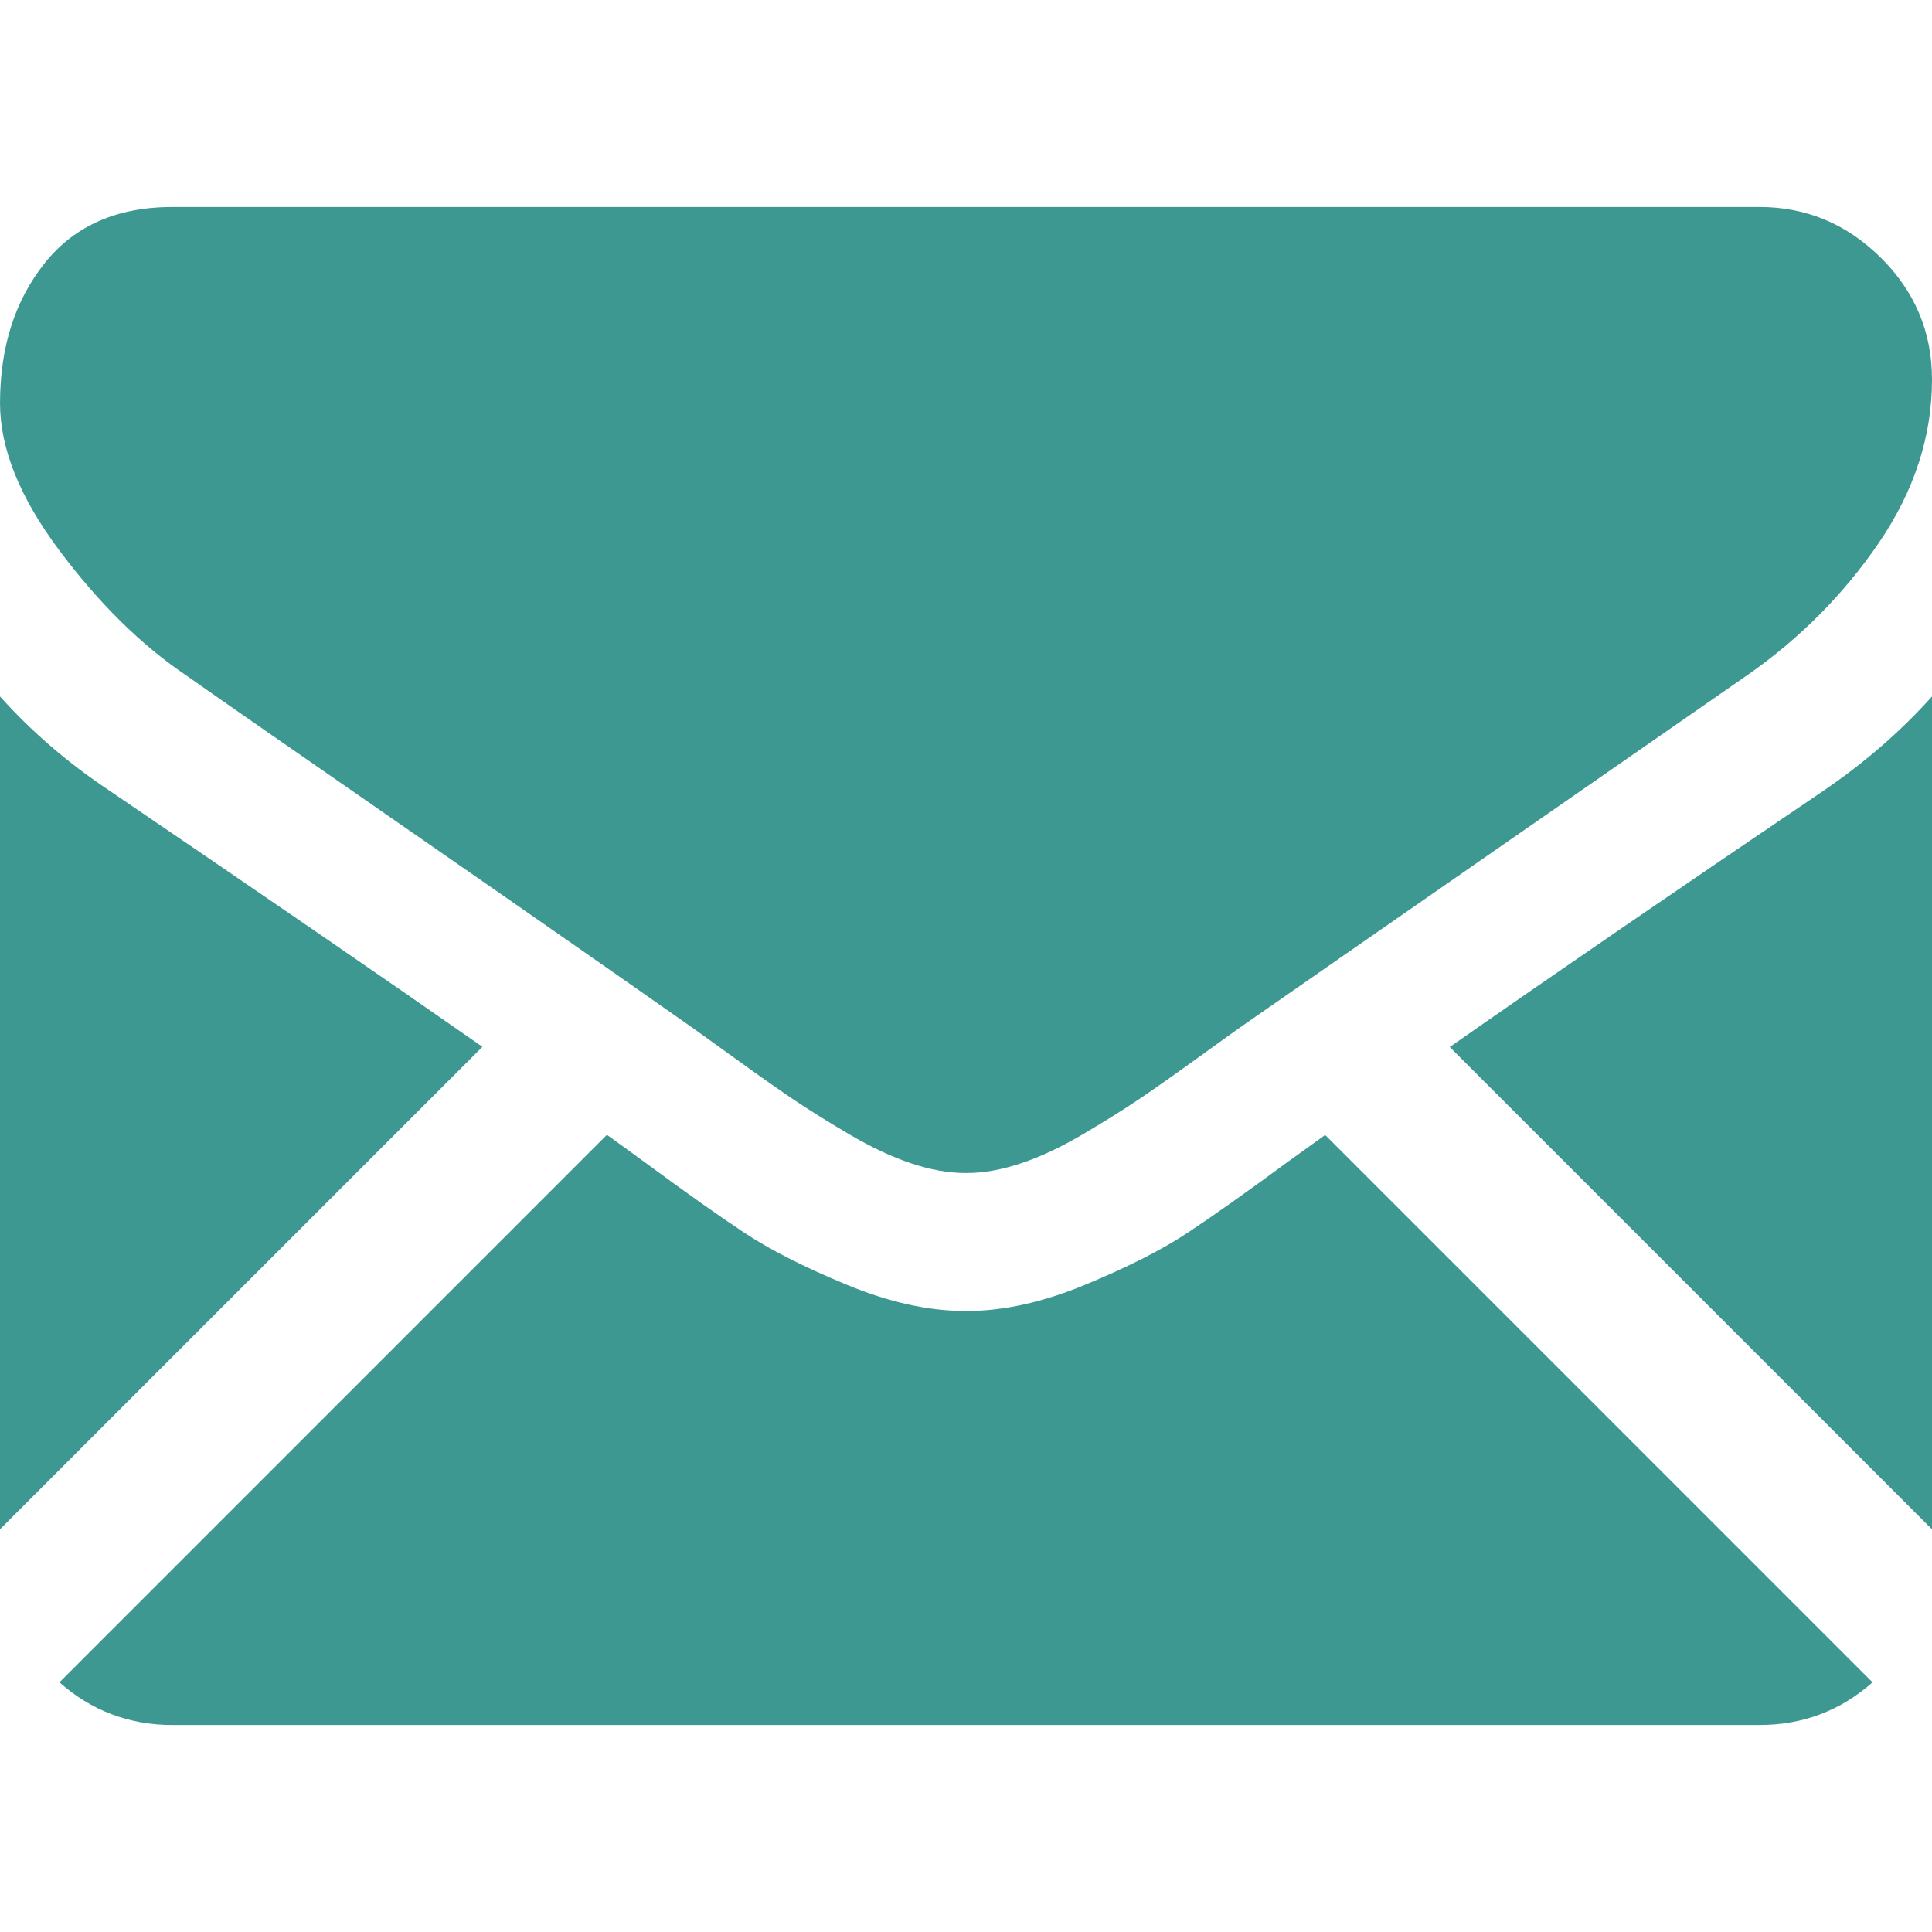
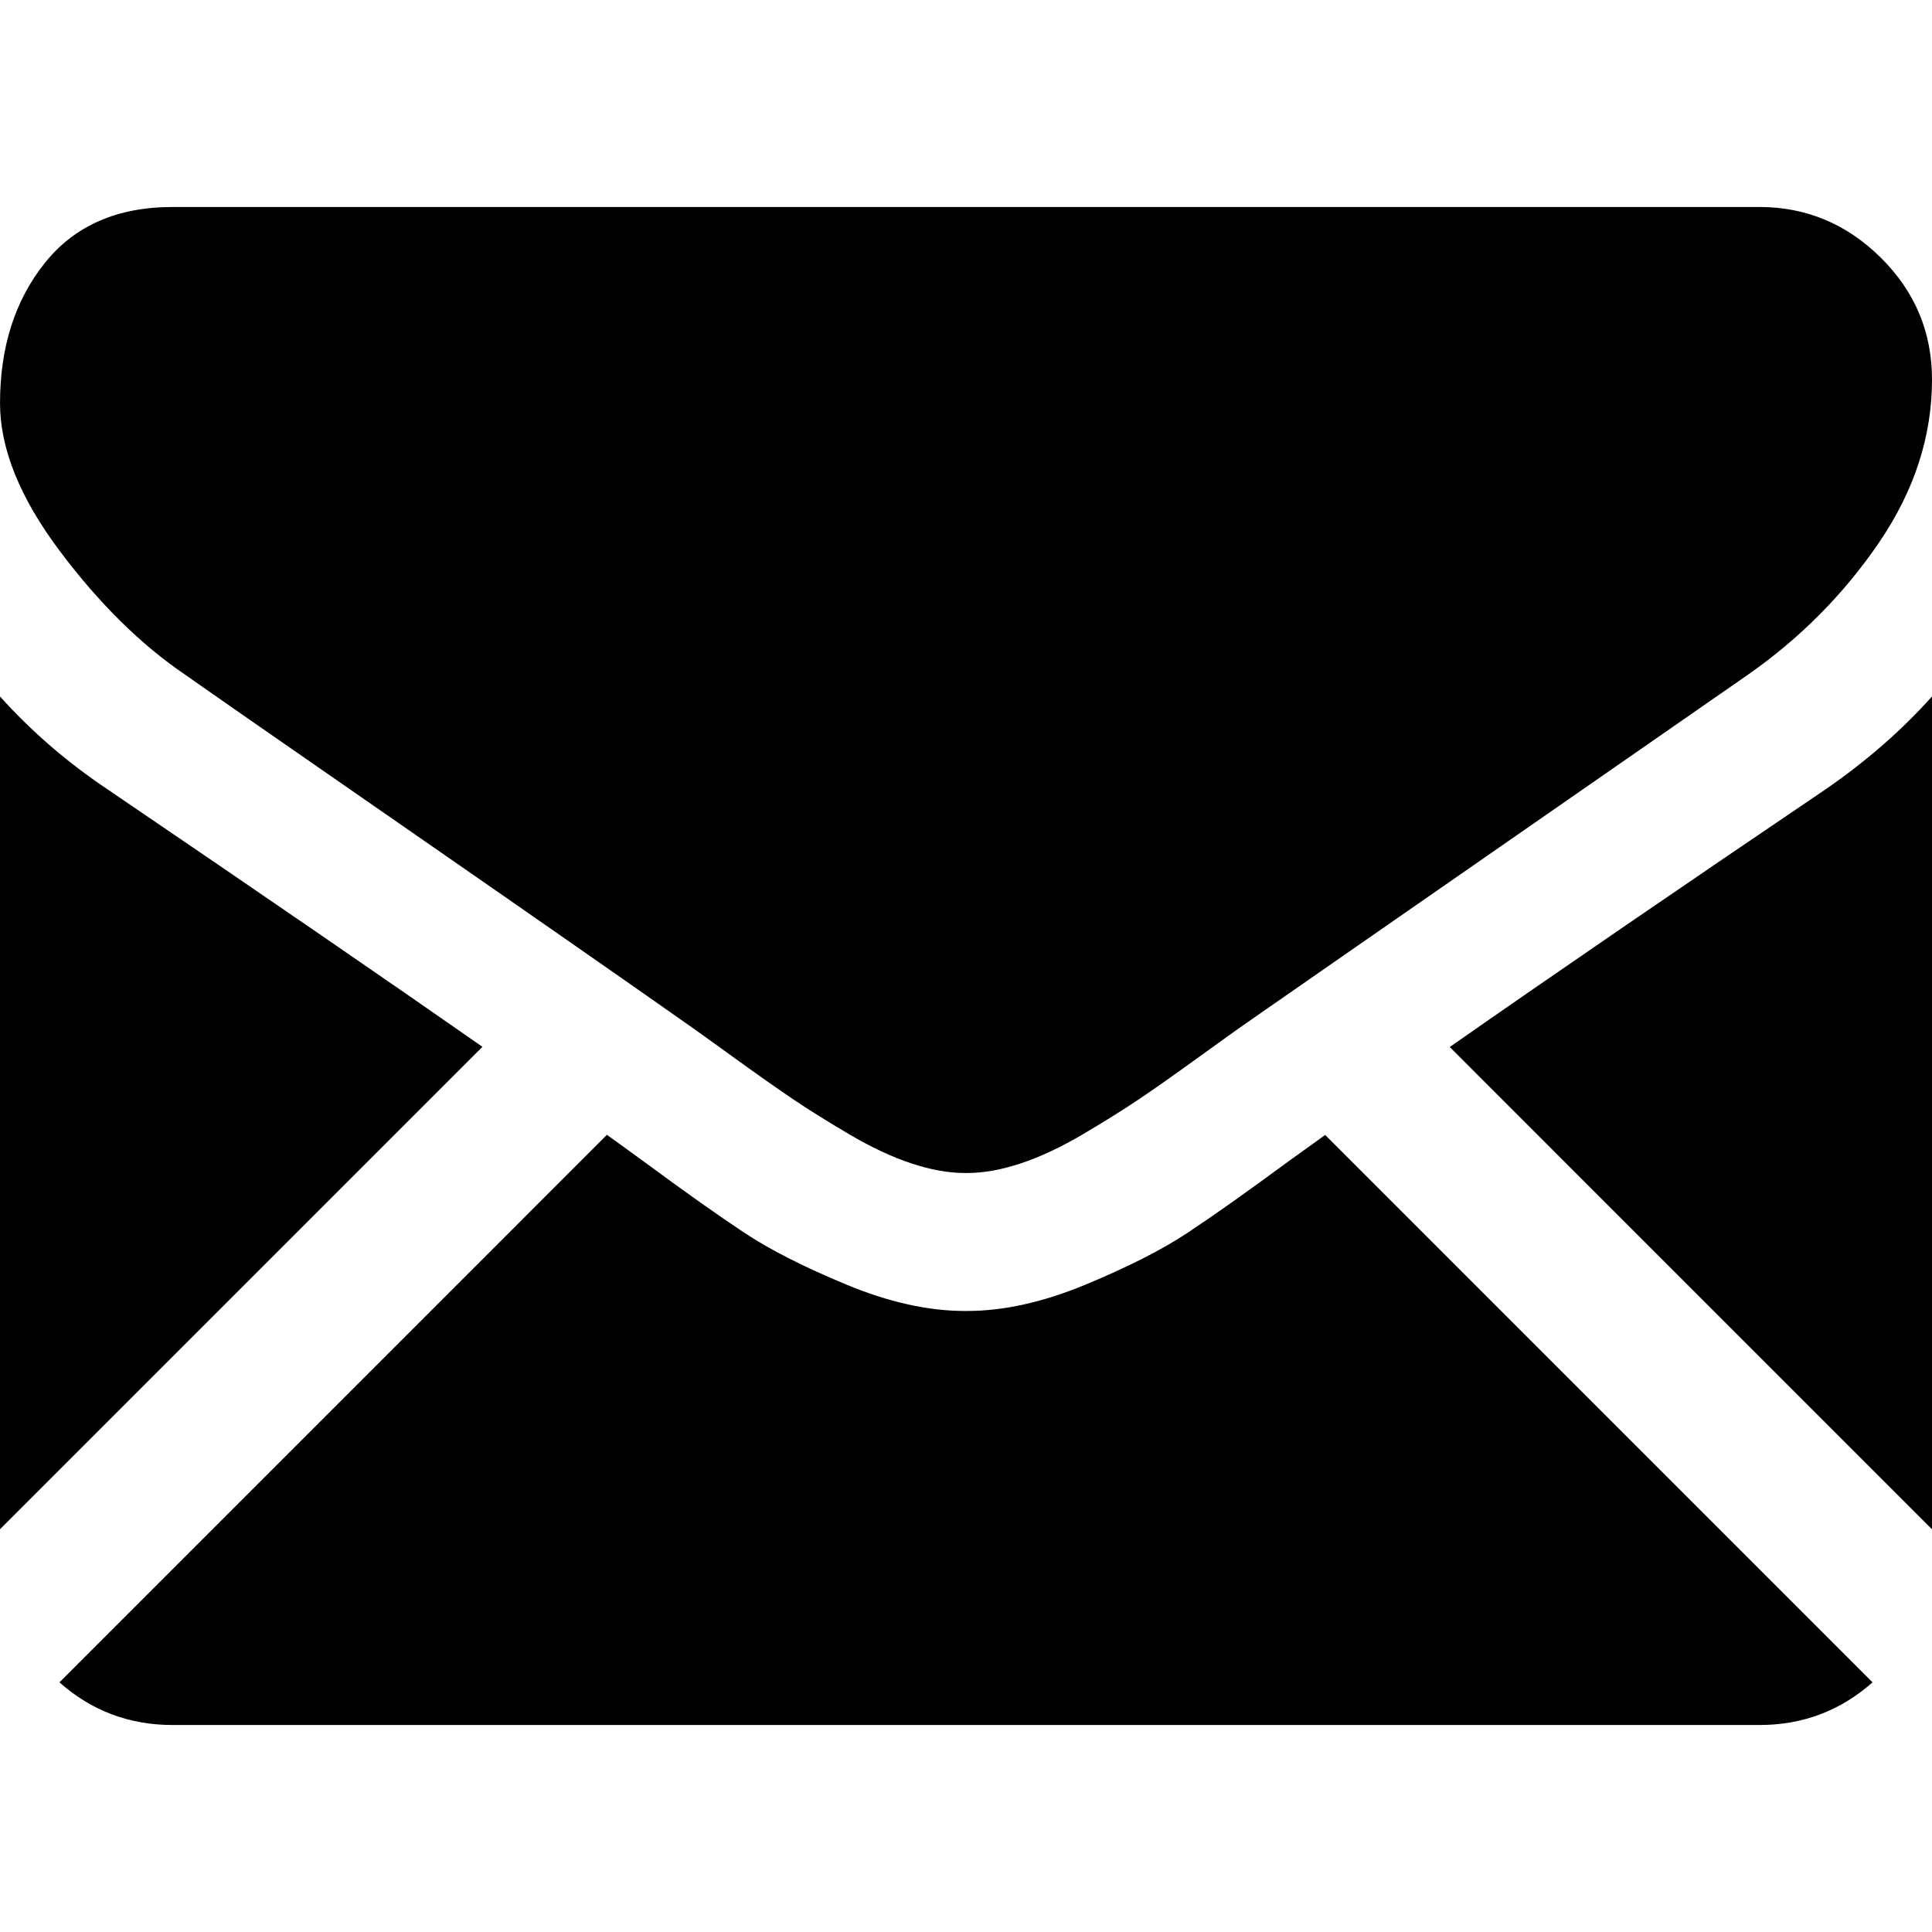
<svg xmlns="http://www.w3.org/2000/svg" version="1.1" id="Capa_1" x="0px" y="0px" width="512px" height="512px" viewBox="0 0 550.795 550.795" style="enable-background:new 0 0 550.795 550.795;" xml:space="preserve" class="">
  <g>
    <g>
      <g>
-         <path d="M501.613,491.782c12.381,0,23.109-4.088,32.229-12.16L377.793,323.567c-3.744,2.681-7.373,5.288-10.801,7.767    c-11.678,8.604-21.156,15.318-28.434,20.129c-7.277,4.822-16.959,9.737-29.045,14.755c-12.094,5.024-23.361,7.528-33.813,7.528    h-0.306h-0.306c-10.453,0-21.72-2.503-33.813-7.528c-12.093-5.018-21.775-9.933-29.045-14.755    c-7.277-4.811-16.75-11.524-28.434-20.129c-3.256-2.387-6.867-5.006-10.771-7.809L16.946,479.622    c9.119,8.072,19.854,12.16,32.234,12.16H501.613z" data-original="#000000" class="active-path" data-old_color="#3e9892" fill="#3e9892" />
-         <path d="M31.047,225.299C19.37,217.514,9.015,208.598,0,198.555V435.98l137.541-137.541    C110.025,279.229,74.572,254.877,31.047,225.299z" data-original="#000000" class="active-path" data-old_color="#3e9892" fill="#3e9892" />
-         <path d="M520.059,225.299c-41.865,28.336-77.447,52.73-106.75,73.195l137.486,137.492V198.555    C541.98,208.396,531.736,217.306,520.059,225.299z" data-original="#000000" class="active-path" data-old_color="#3e9892" fill="#3e9892" />
-         <path d="M501.613,59.013H49.181c-15.784,0-27.919,5.33-36.42,15.979C4.253,85.646,0.006,98.97,0.006,114.949    c0,12.907,5.636,26.892,16.903,41.959c11.267,15.061,23.256,26.891,35.961,35.496c6.965,4.921,27.969,19.523,63.012,43.801    c18.917,13.109,35.368,24.535,49.505,34.395c12.05,8.396,22.442,15.667,31.022,21.701c0.985,0.691,2.534,1.799,4.59,3.269    c2.215,1.591,5.018,3.61,8.476,6.107c6.659,4.816,12.191,8.709,16.597,11.683c4.4,2.975,9.731,6.298,15.985,9.988    c6.249,3.685,12.143,6.456,17.675,8.299c5.533,1.842,10.655,2.766,15.367,2.766h0.306h0.306c4.711,0,9.834-0.924,15.368-2.766    c5.531-1.843,11.42-4.608,17.674-8.299c6.248-3.69,11.572-7.02,15.986-9.988c4.406-2.974,9.938-6.866,16.598-11.683    c3.451-2.497,6.254-4.517,8.469-6.102c2.057-1.476,3.605-2.577,4.596-3.274c6.684-4.651,17.1-11.892,31.104-21.616    c25.482-17.705,63.01-43.764,112.742-78.281c14.957-10.447,27.453-23.054,37.496-37.803c10.025-14.749,15.051-30.22,15.051-46.408    c0-13.525-4.873-25.098-14.598-34.737C526.461,63.829,514.932,59.013,501.613,59.013z" data-original="#000000" class="active-path" data-old_color="#3e9892" fill="#3e9892" />
+         <path d="M501.613,491.782c12.381,0,23.109-4.088,32.229-12.16L377.793,323.567c-3.744,2.681-7.373,5.288-10.801,7.767    c-11.678,8.604-21.156,15.318-28.434,20.129c-7.277,4.822-16.959,9.737-29.045,14.755c-12.094,5.024-23.361,7.528-33.813,7.528    h-0.306h-0.306c-10.453,0-21.72-2.503-33.813-7.528c-12.093-5.018-21.775-9.933-29.045-14.755    c-7.277-4.811-16.75-11.524-28.434-20.129c-3.256-2.387-6.867-5.006-10.771-7.809L16.946,479.622    c9.119,8.072,19.854,12.16,32.234,12.16H501.613z" data-original="#000000" class="active-path" data-old_color="#3e9892" />
+         <path d="M31.047,225.299C19.37,217.514,9.015,208.598,0,198.555V435.98l137.541-137.541    C110.025,279.229,74.572,254.877,31.047,225.299z" data-original="#000000" class="active-path" data-old_color="#3e9892" />
+         <path d="M520.059,225.299c-41.865,28.336-77.447,52.73-106.75,73.195l137.486,137.492V198.555    C541.98,208.396,531.736,217.306,520.059,225.299z" data-original="#000000" class="active-path" data-old_color="#3e9892" />
+         <path d="M501.613,59.013H49.181c-15.784,0-27.919,5.33-36.42,15.979C4.253,85.646,0.006,98.97,0.006,114.949    c0,12.907,5.636,26.892,16.903,41.959c11.267,15.061,23.256,26.891,35.961,35.496c6.965,4.921,27.969,19.523,63.012,43.801    c18.917,13.109,35.368,24.535,49.505,34.395c12.05,8.396,22.442,15.667,31.022,21.701c0.985,0.691,2.534,1.799,4.59,3.269    c2.215,1.591,5.018,3.61,8.476,6.107c6.659,4.816,12.191,8.709,16.597,11.683c4.4,2.975,9.731,6.298,15.985,9.988    c6.249,3.685,12.143,6.456,17.675,8.299c5.533,1.842,10.655,2.766,15.367,2.766h0.306h0.306c4.711,0,9.834-0.924,15.368-2.766    c5.531-1.843,11.42-4.608,17.674-8.299c6.248-3.69,11.572-7.02,15.986-9.988c4.406-2.974,9.938-6.866,16.598-11.683    c3.451-2.497,6.254-4.517,8.469-6.102c2.057-1.476,3.605-2.577,4.596-3.274c6.684-4.651,17.1-11.892,31.104-21.616    c25.482-17.705,63.01-43.764,112.742-78.281c14.957-10.447,27.453-23.054,37.496-37.803c10.025-14.749,15.051-30.22,15.051-46.408    c0-13.525-4.873-25.098-14.598-34.737C526.461,63.829,514.932,59.013,501.613,59.013z" data-original="#000000" class="active-path" data-old_color="#3e9892" />
      </g>
    </g>
  </g>
</svg>
